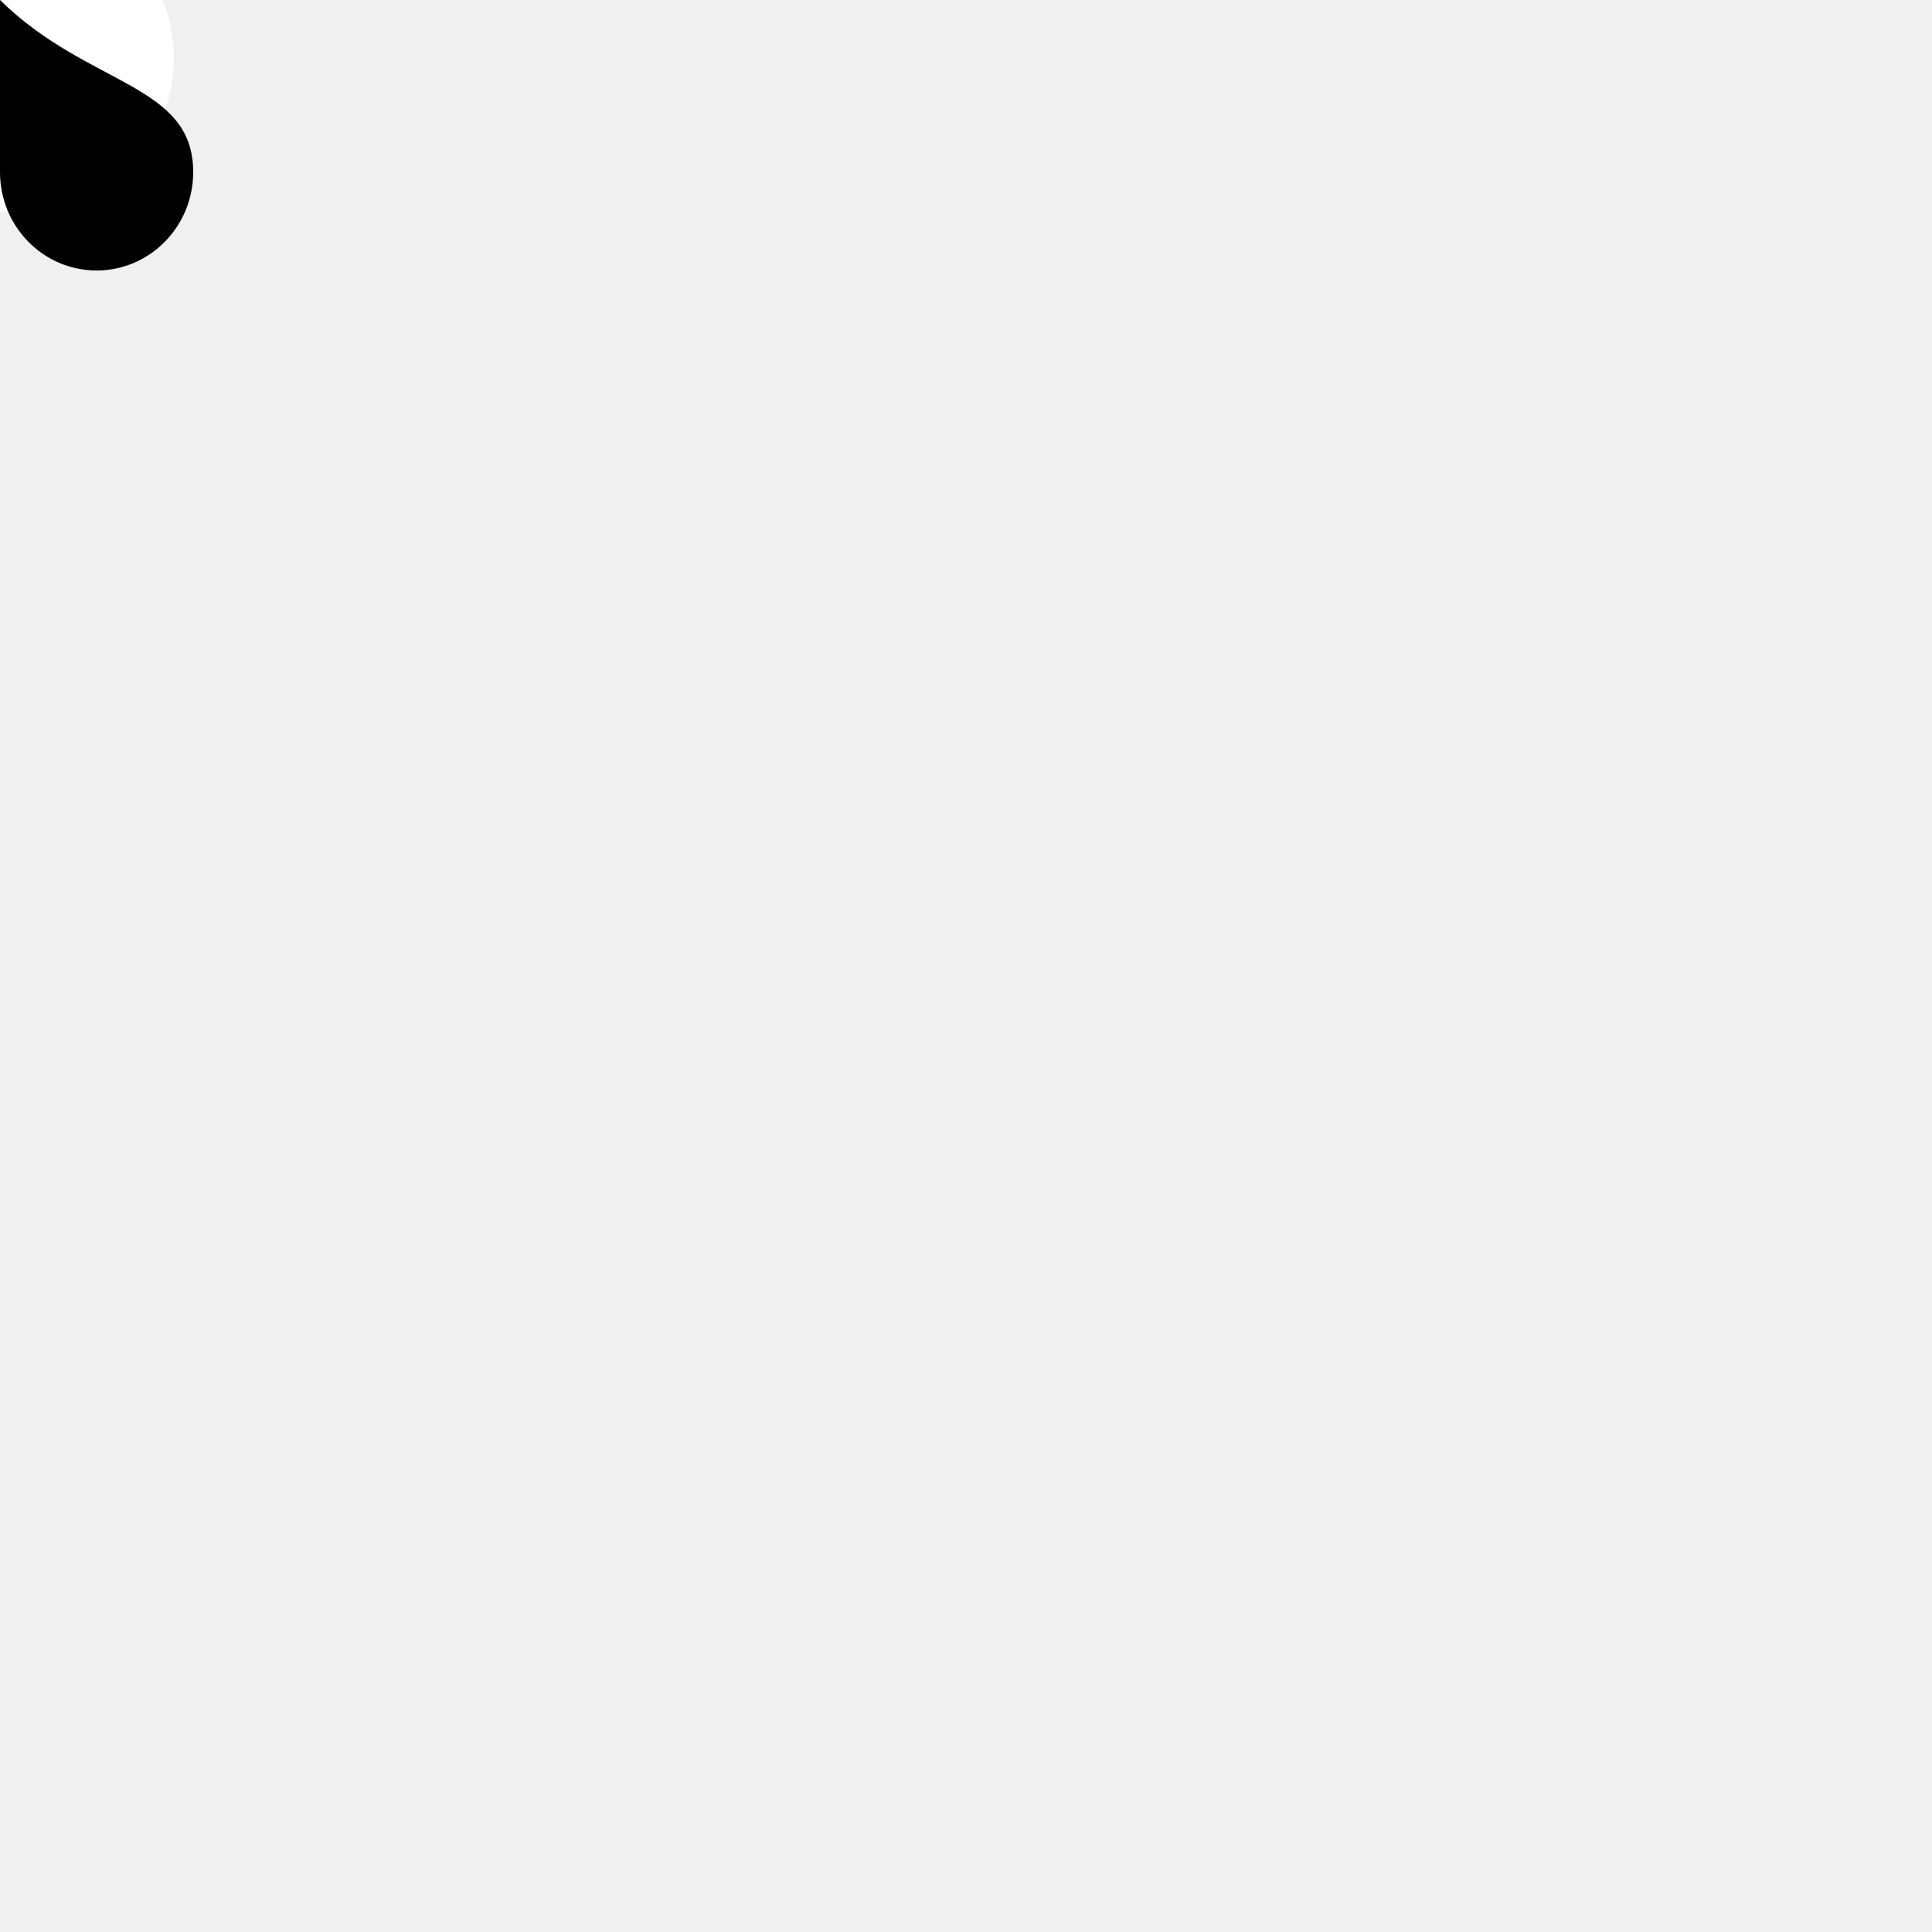
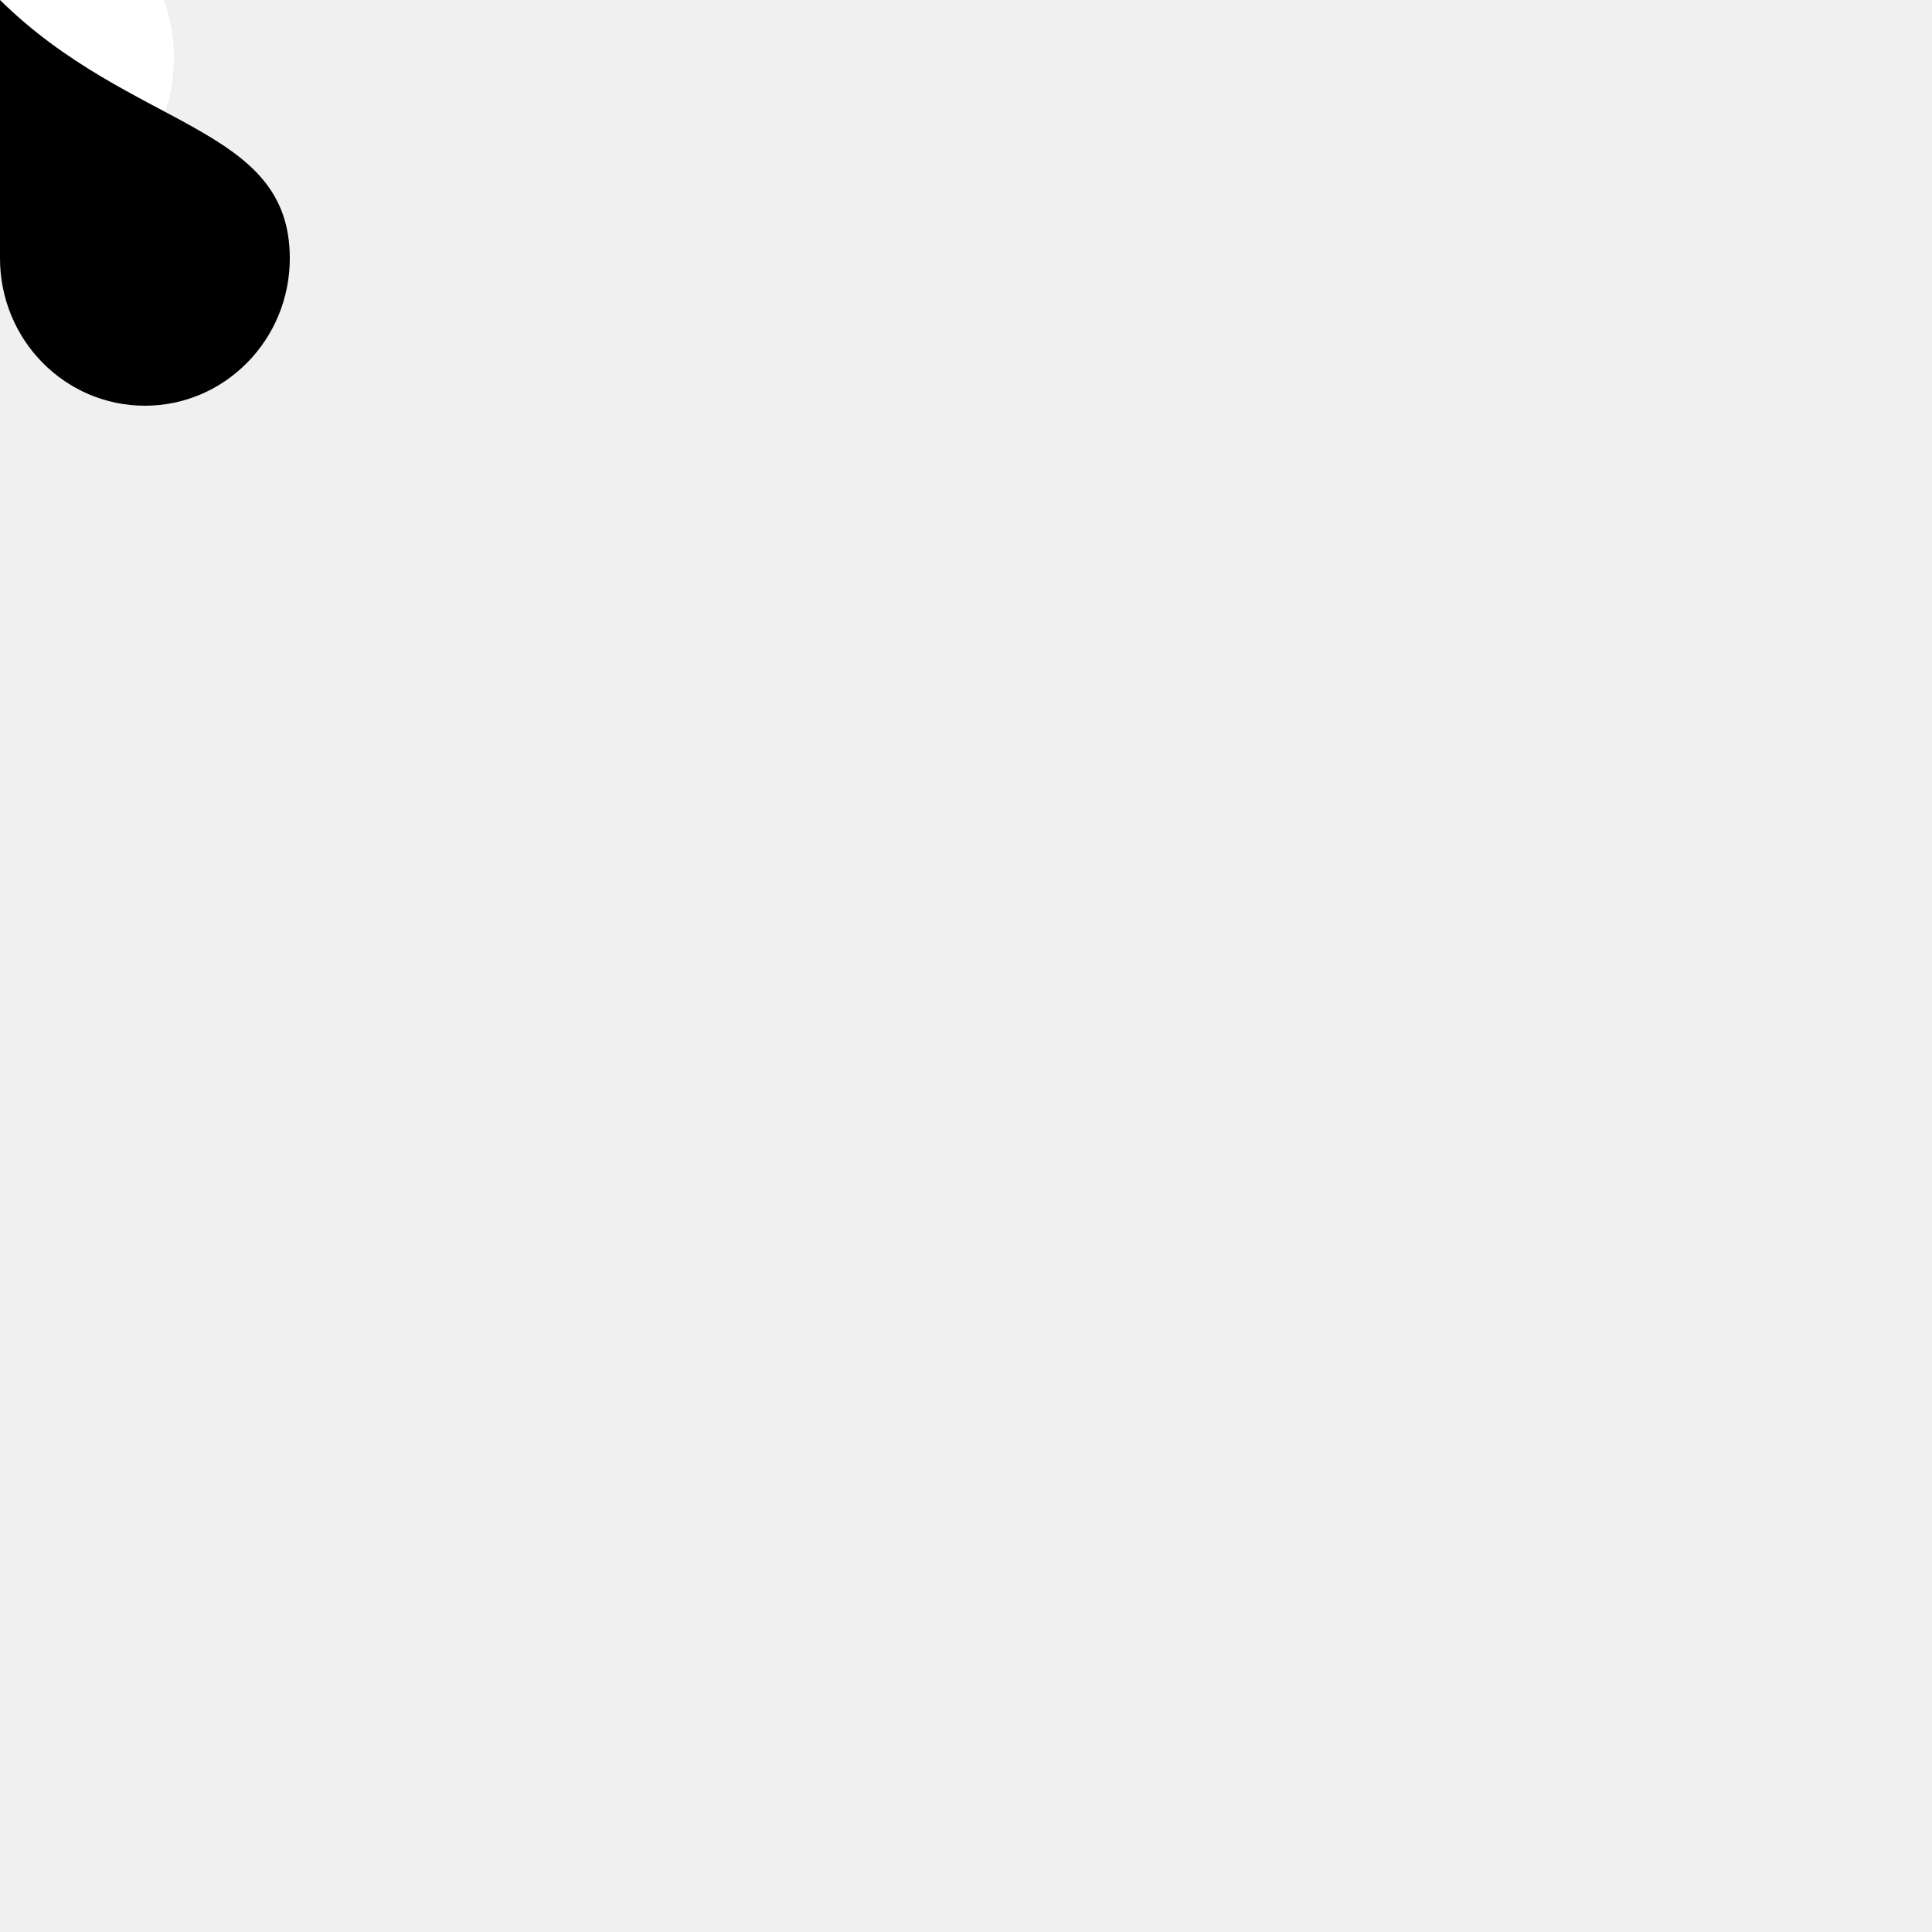
<svg xmlns="http://www.w3.org/2000/svg" version="1.1" id="Layer_1" x="0px" y="0px" width="100px" height="100px" viewBox="0 0 100 100" enable-background="new 0 0 100 100" xml:space="preserve">
  <g>
-     <circle fill="#FFFFFF" cx="1" cy="3" r="8" />
-     <path d="M10,8.909C10,11.724,7.759,14,5,14c-2.763,0-5-2.276-5-5.091C0,7.327,0,0,0,0C4.57,4.494,10,4.295,10,8.909z" />
+     <path fill="#FFFFFF" d="M9,3c0,4.969-4.031,9-9.001,9C-4.969,12-9,7.969-9,3s4.031-9,8.999-9C4.969-6,9-1.969,9,3z" />
+     <path d="M15,13.368C15,17.586,11.634,21,7.502,21C3.355,21,0,17.586,0,13.368C0,10.986,0,0,0,0C6.853,6.748,15,6.447,15,13.368z" />
  </g>
</svg>
